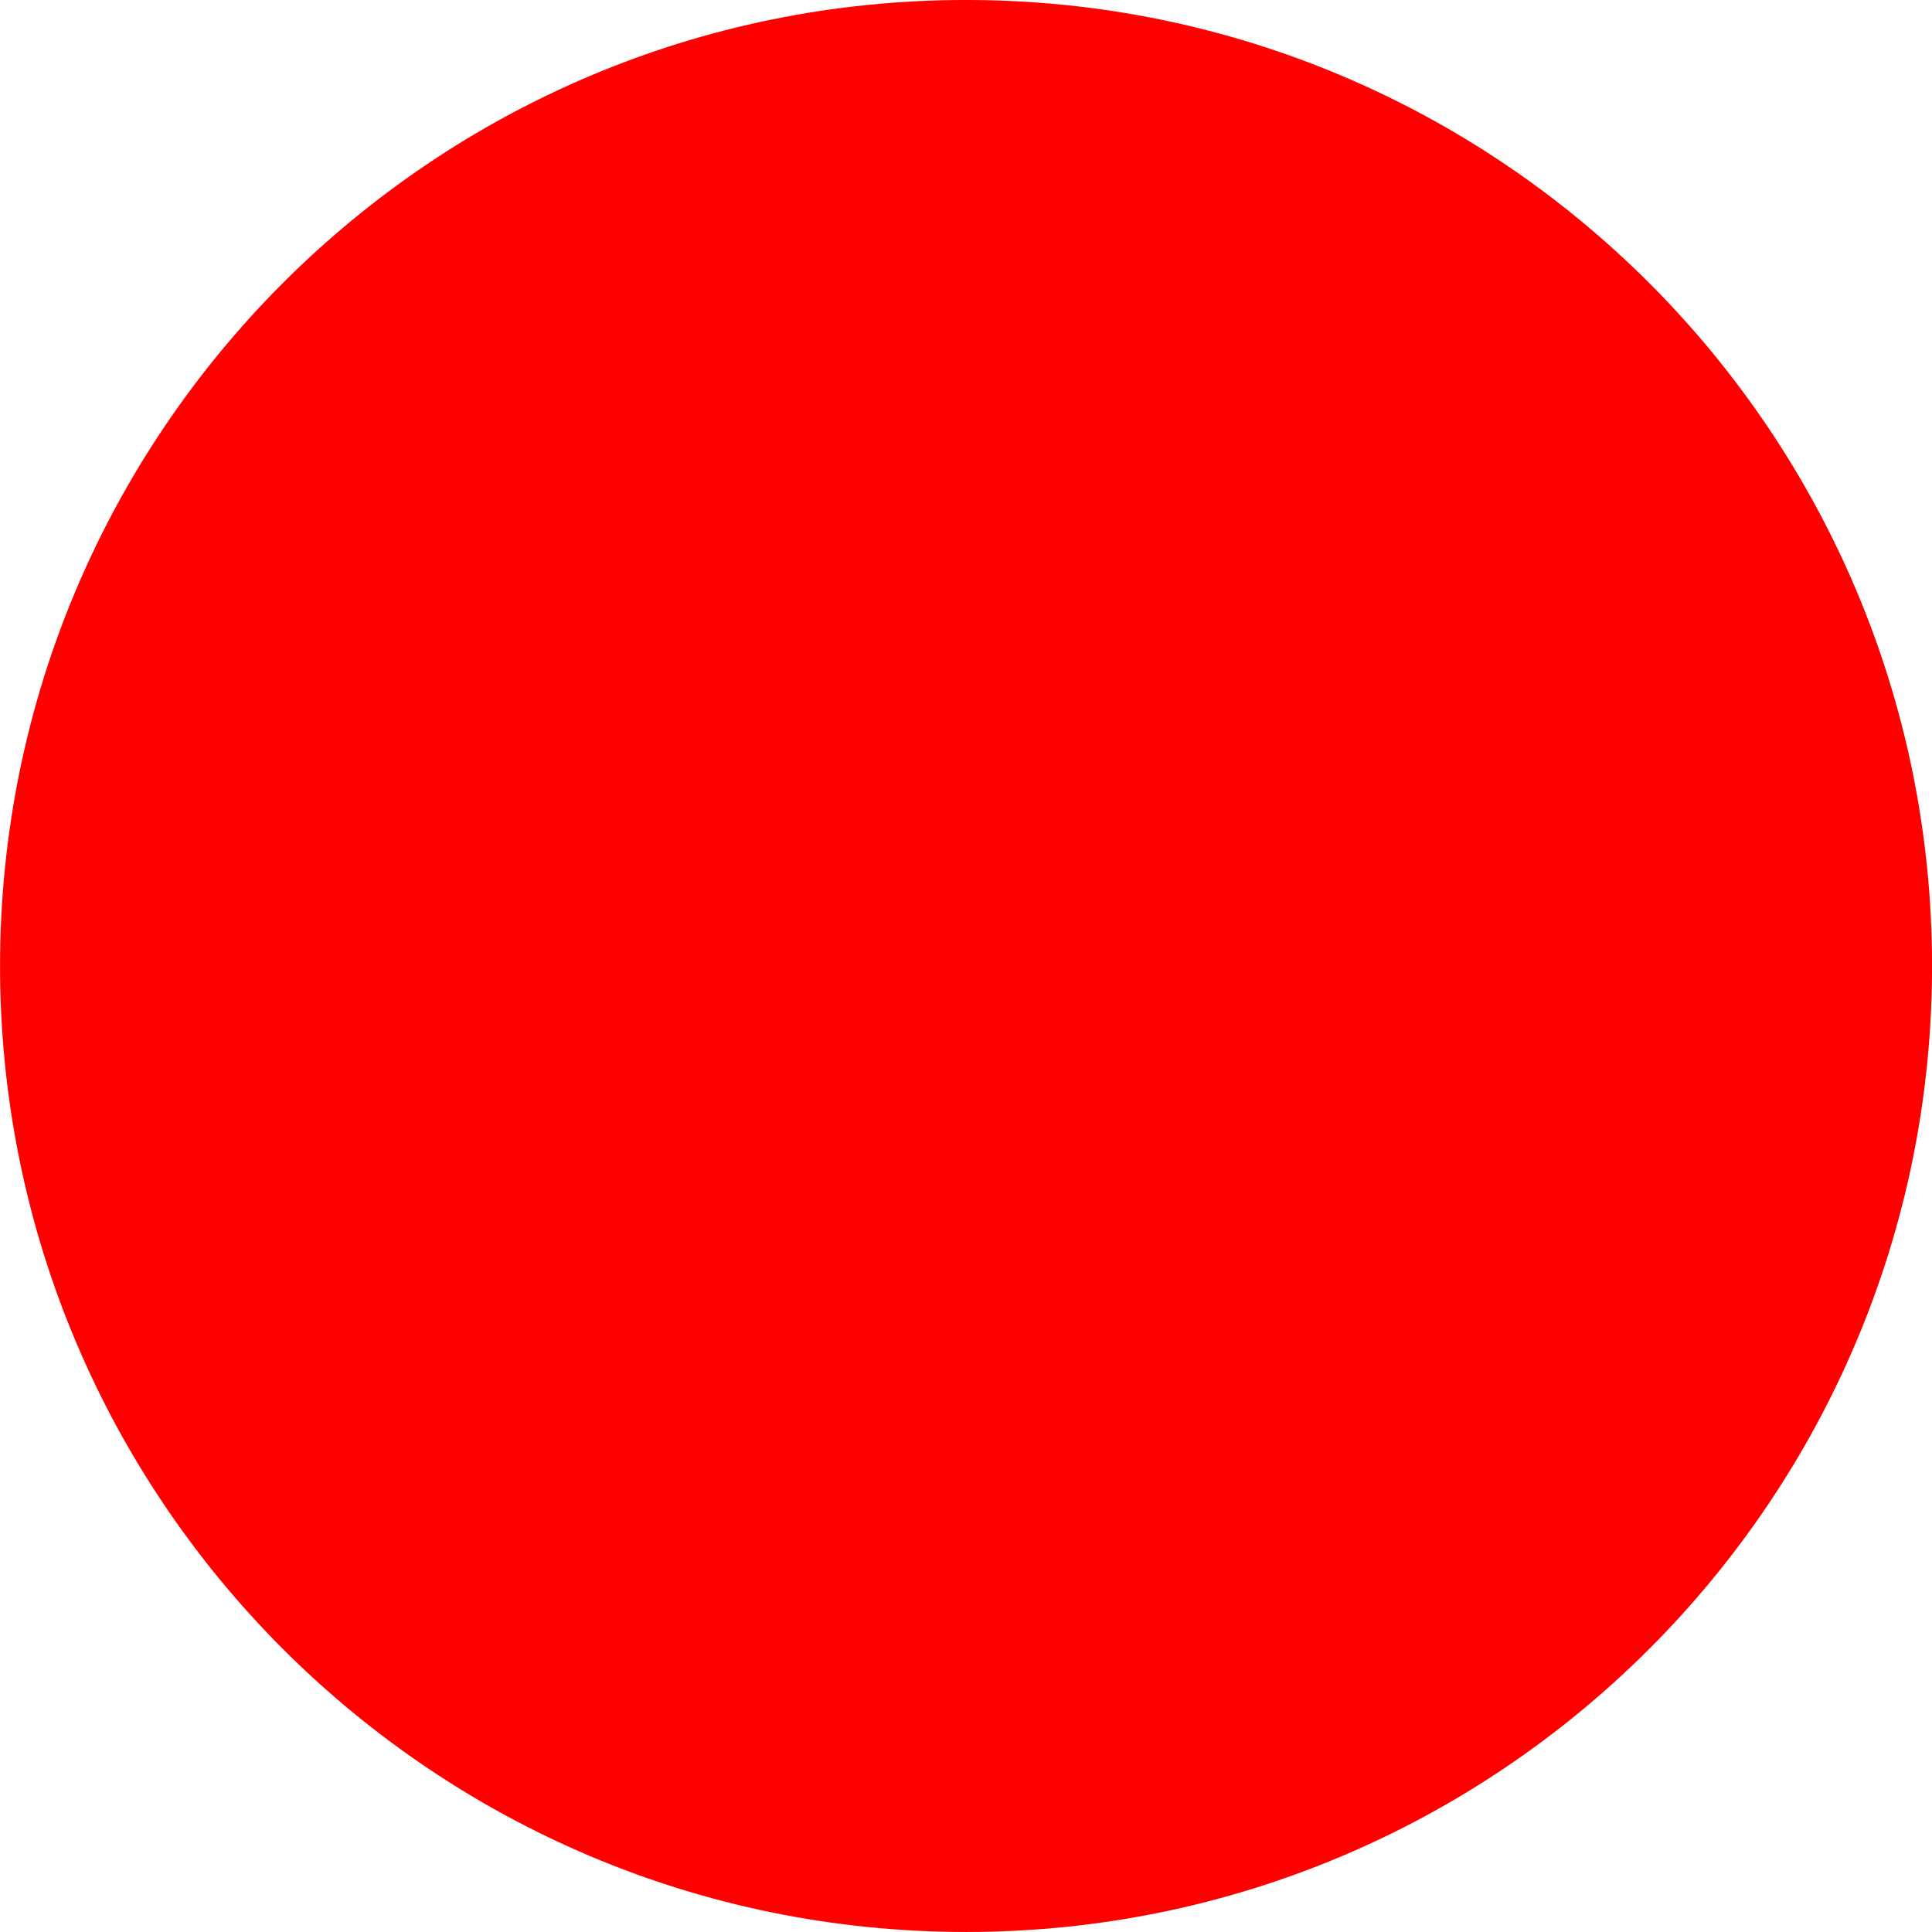
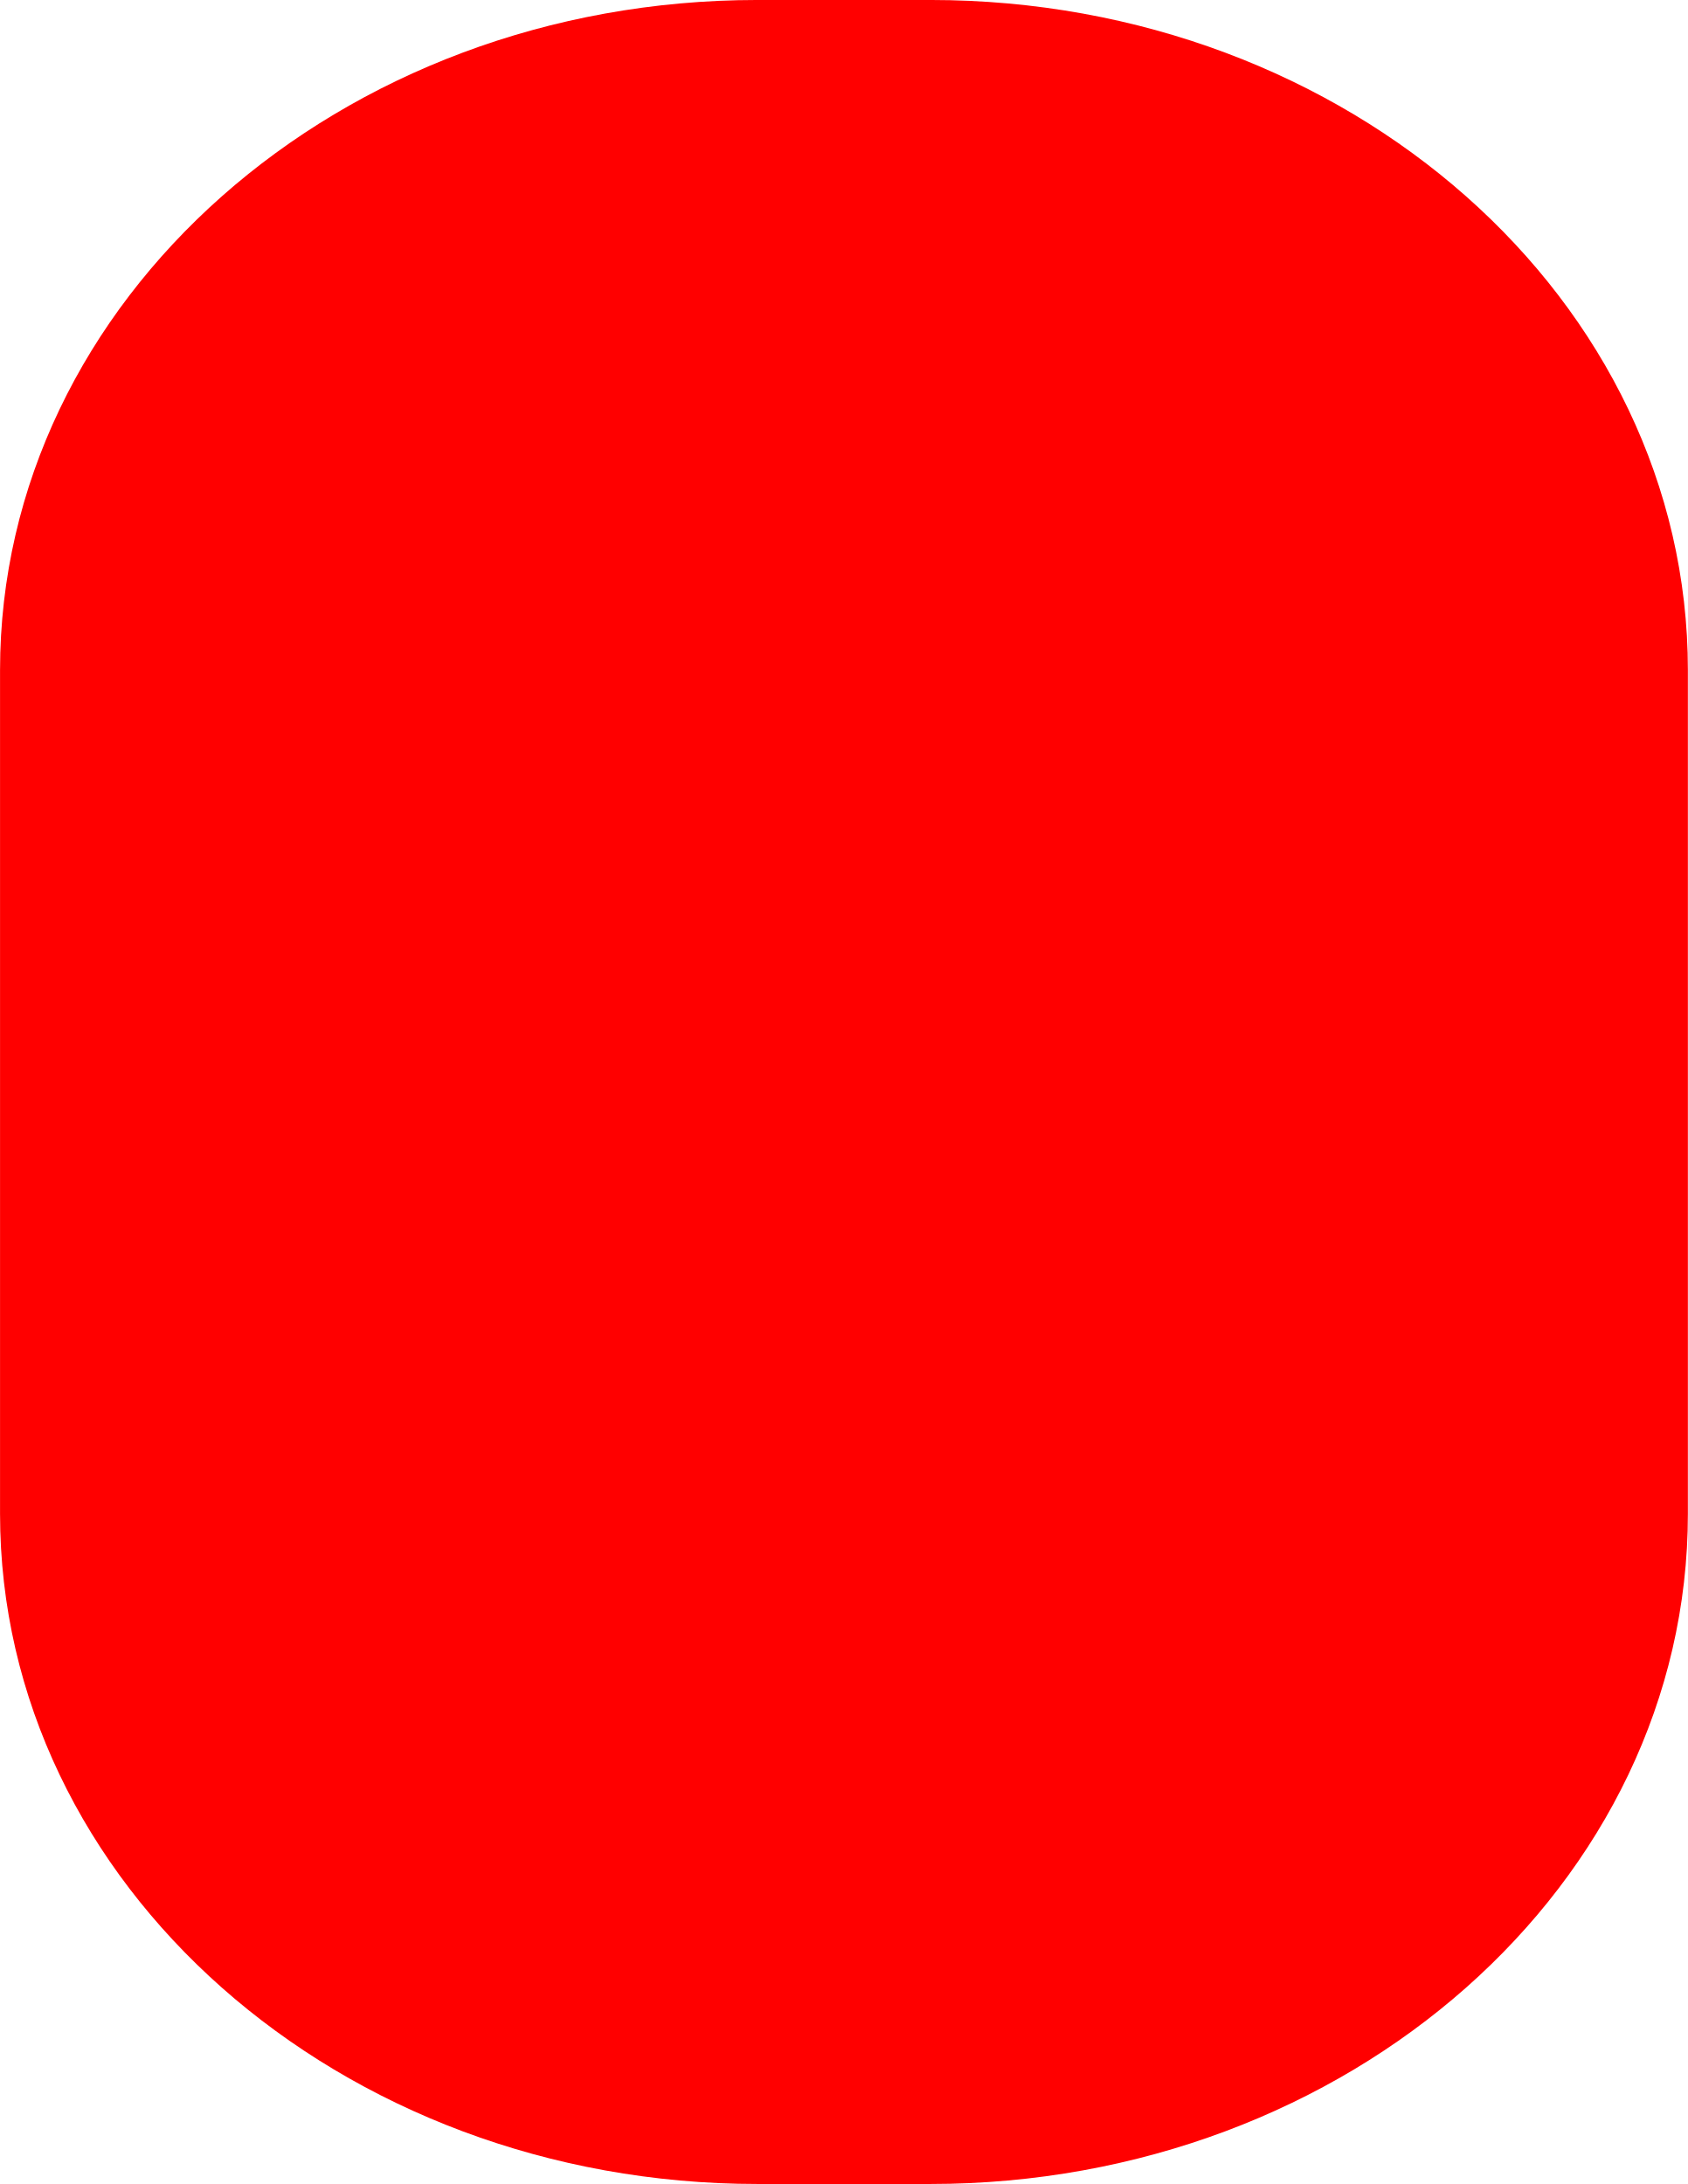
- <svg xmlns="http://www.w3.org/2000/svg" width="17mm" height="17mm" viewBox="0 0 17 17" version="1.1" id="svg59439">
+ <svg xmlns="http://www.w3.org/2000/svg" width="17mm" height="22mm" viewBox="0 0 17 22" version="1.1" id="svg59439">
  <defs id="defs59436" />
-   <g id="layer1" transform="translate(-25.82957,-57.79317)">
-     <circle style="opacity:1;fill:#ff0000;stroke-width:0.02;stroke-linecap:round;stroke-miterlimit:10;stop-color:#000000" id="path60701" cx="34.33" cy="66.293" r="8.5" />
+   <g id="layer1" transform="translate(-25.82957,-55.29317)">
+     <rect style="fill:#ff0000;stroke-width:0.02;stroke-linecap:round;stroke-miterlimit:10;stop-color:#000000" id="rect107830" width="17" height="22" x="25.83" y="55.293" rx="7.629" ry="6.751" />
  </g>
</svg>
